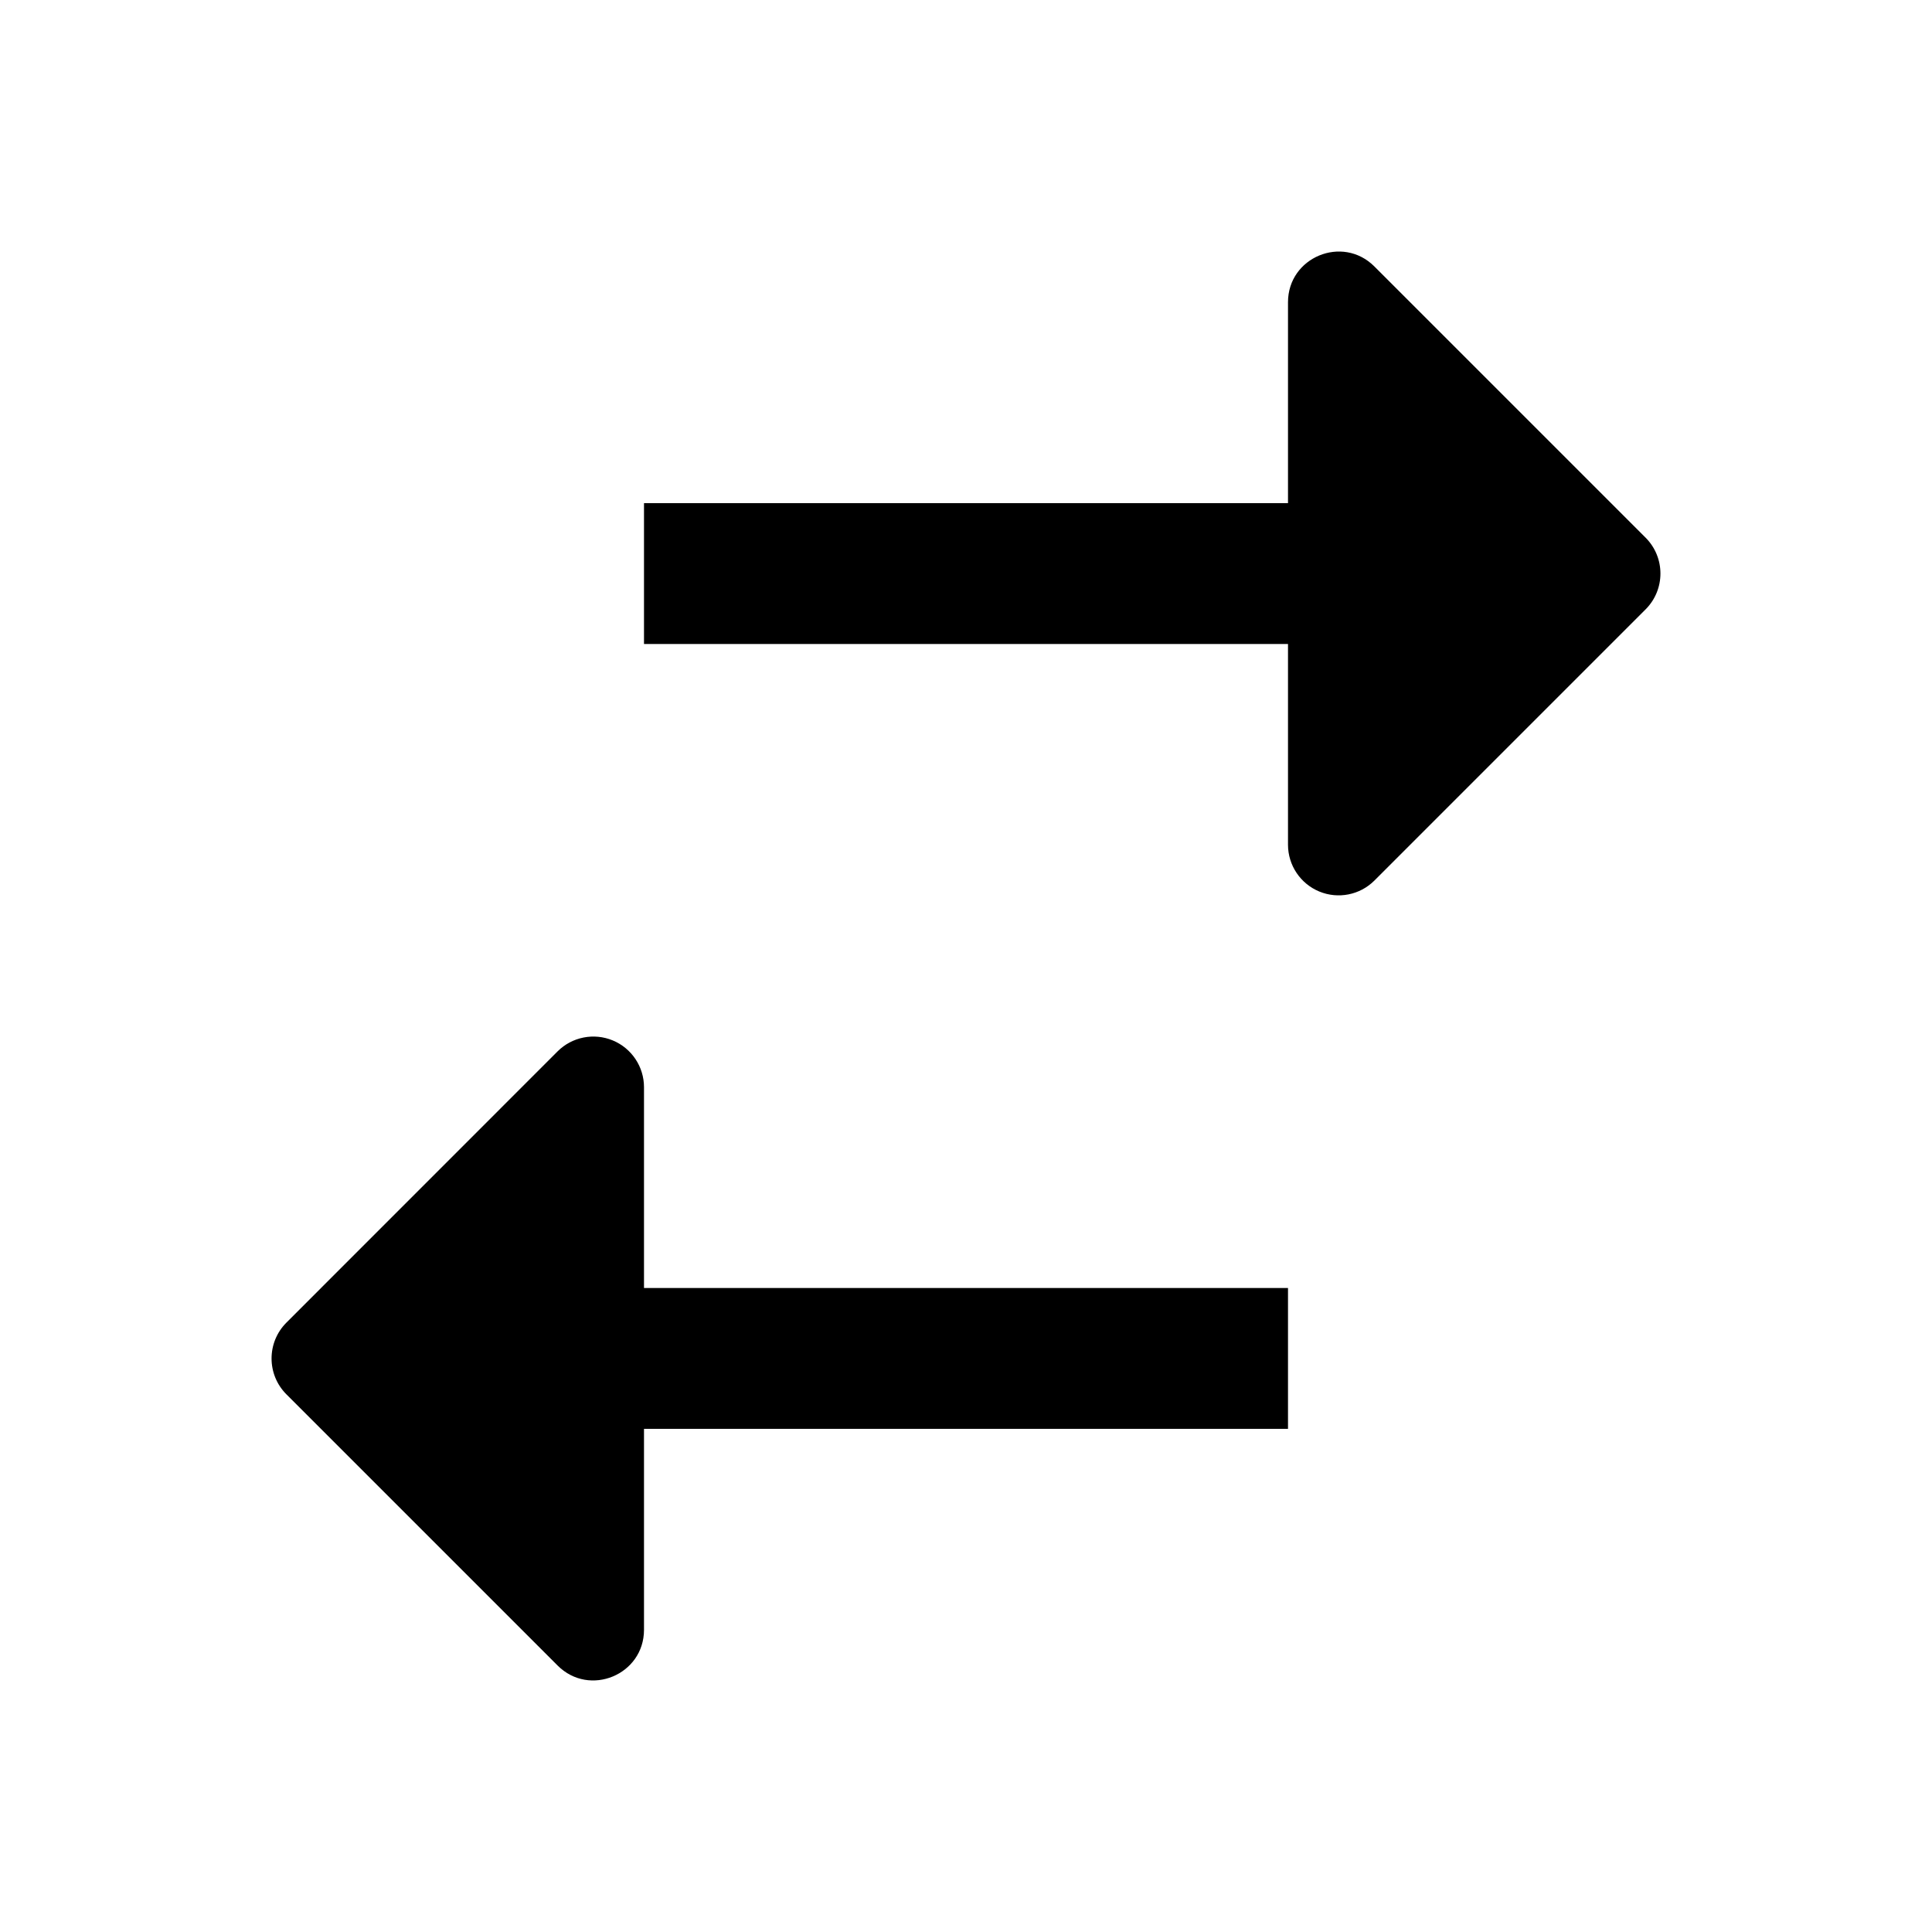
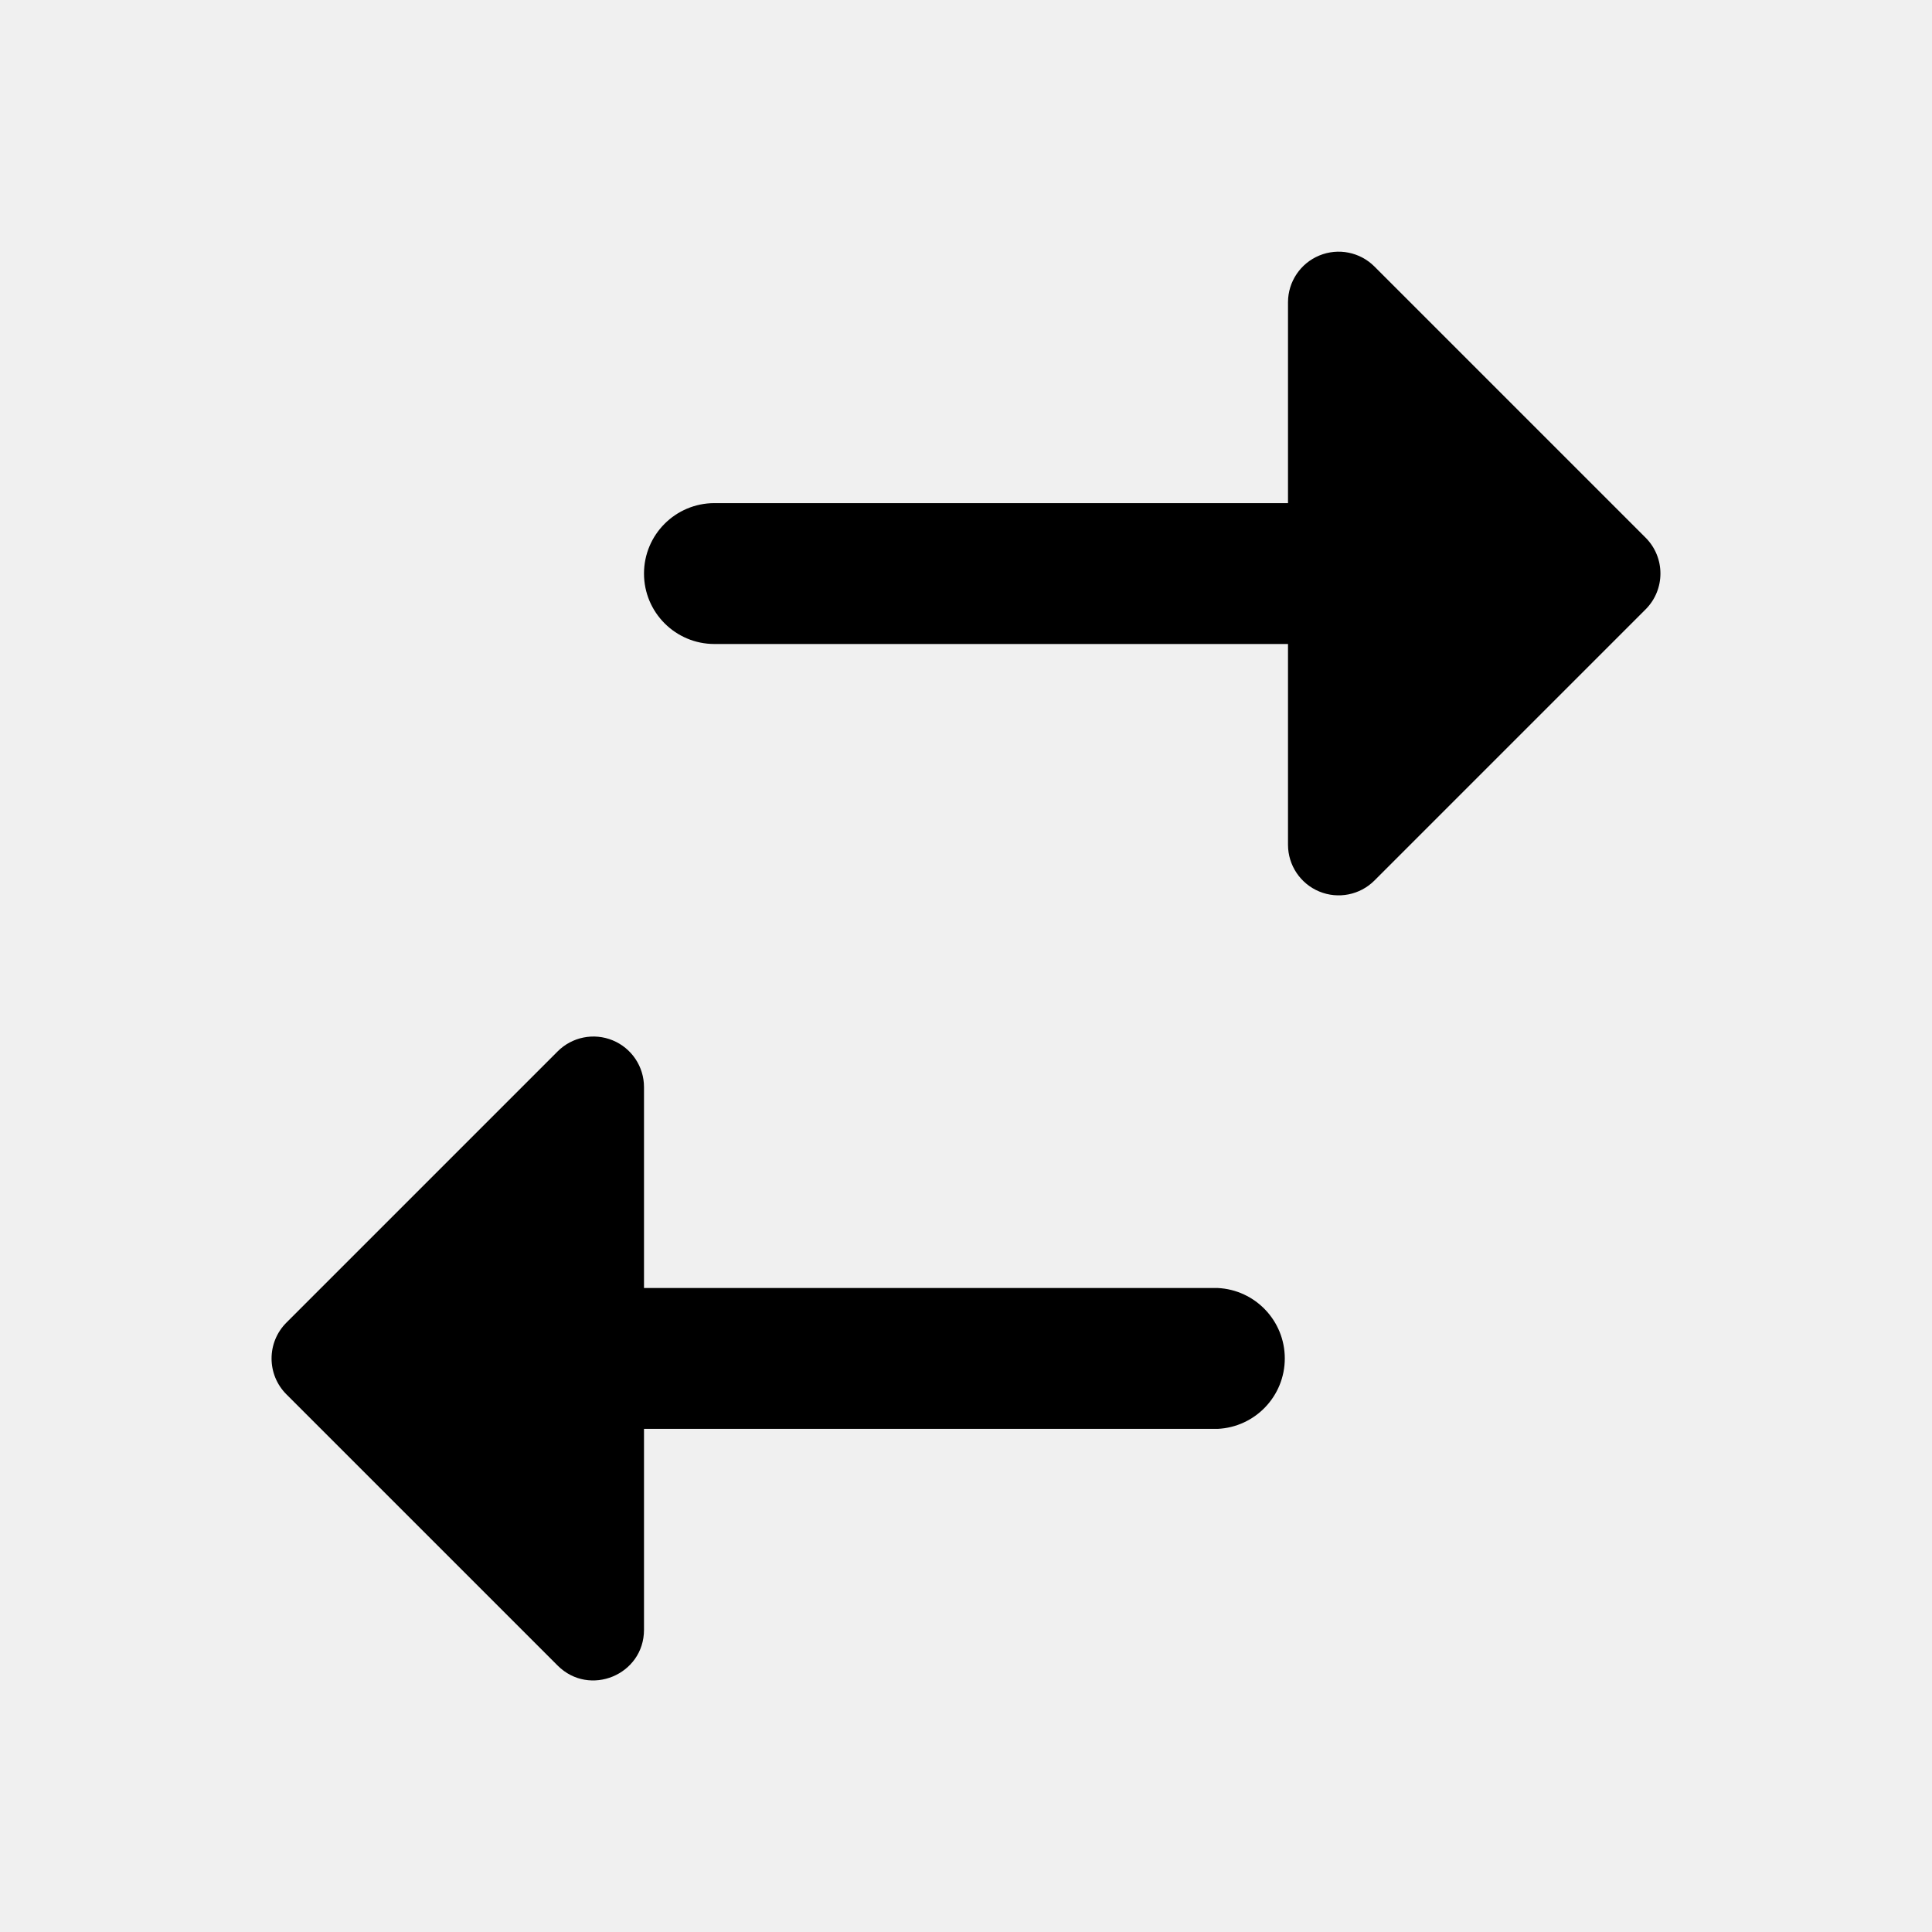
<svg xmlns="http://www.w3.org/2000/svg" width="24" height="24" fill="none" viewBox="0 0 24 24">
-   <path fill="#fff" d="M0 0h24v24H0z" />
-   <path fill="#000" d="M6.927 13.06A.629.629 0 0 1 8 13.506V16h8v1.75H8v2.496c0 .559-.677.84-1.073.444l-3.37-3.37a.63.63 0 0 1 0-.889zM16 3.754c0-.559.677-.84 1.073-.444l3.37 3.37a.63.63 0 0 1 0 .889l-3.37 3.37A.629.629 0 0 1 16 10.495V8H8V6.25h8z" />
+   <path fill="#000" d="M6.927 13.061A.628.628 0 0 1 8 13.504V16h7.126a.876.876 0 0 1 0 1.75H8v2.496c0 .559-.677.84-1.073.444l-3.37-3.37a.63.63 0 0 1 0-.889zM16 3.753a.629.629 0 0 1 1.073-.443l3.37 3.37a.63.63 0 0 1 0 .889l-3.37 3.37A.629.629 0 0 1 16 10.495V8H8.875a.875.875 0 0 1 0-1.75H16z" />
</svg>
